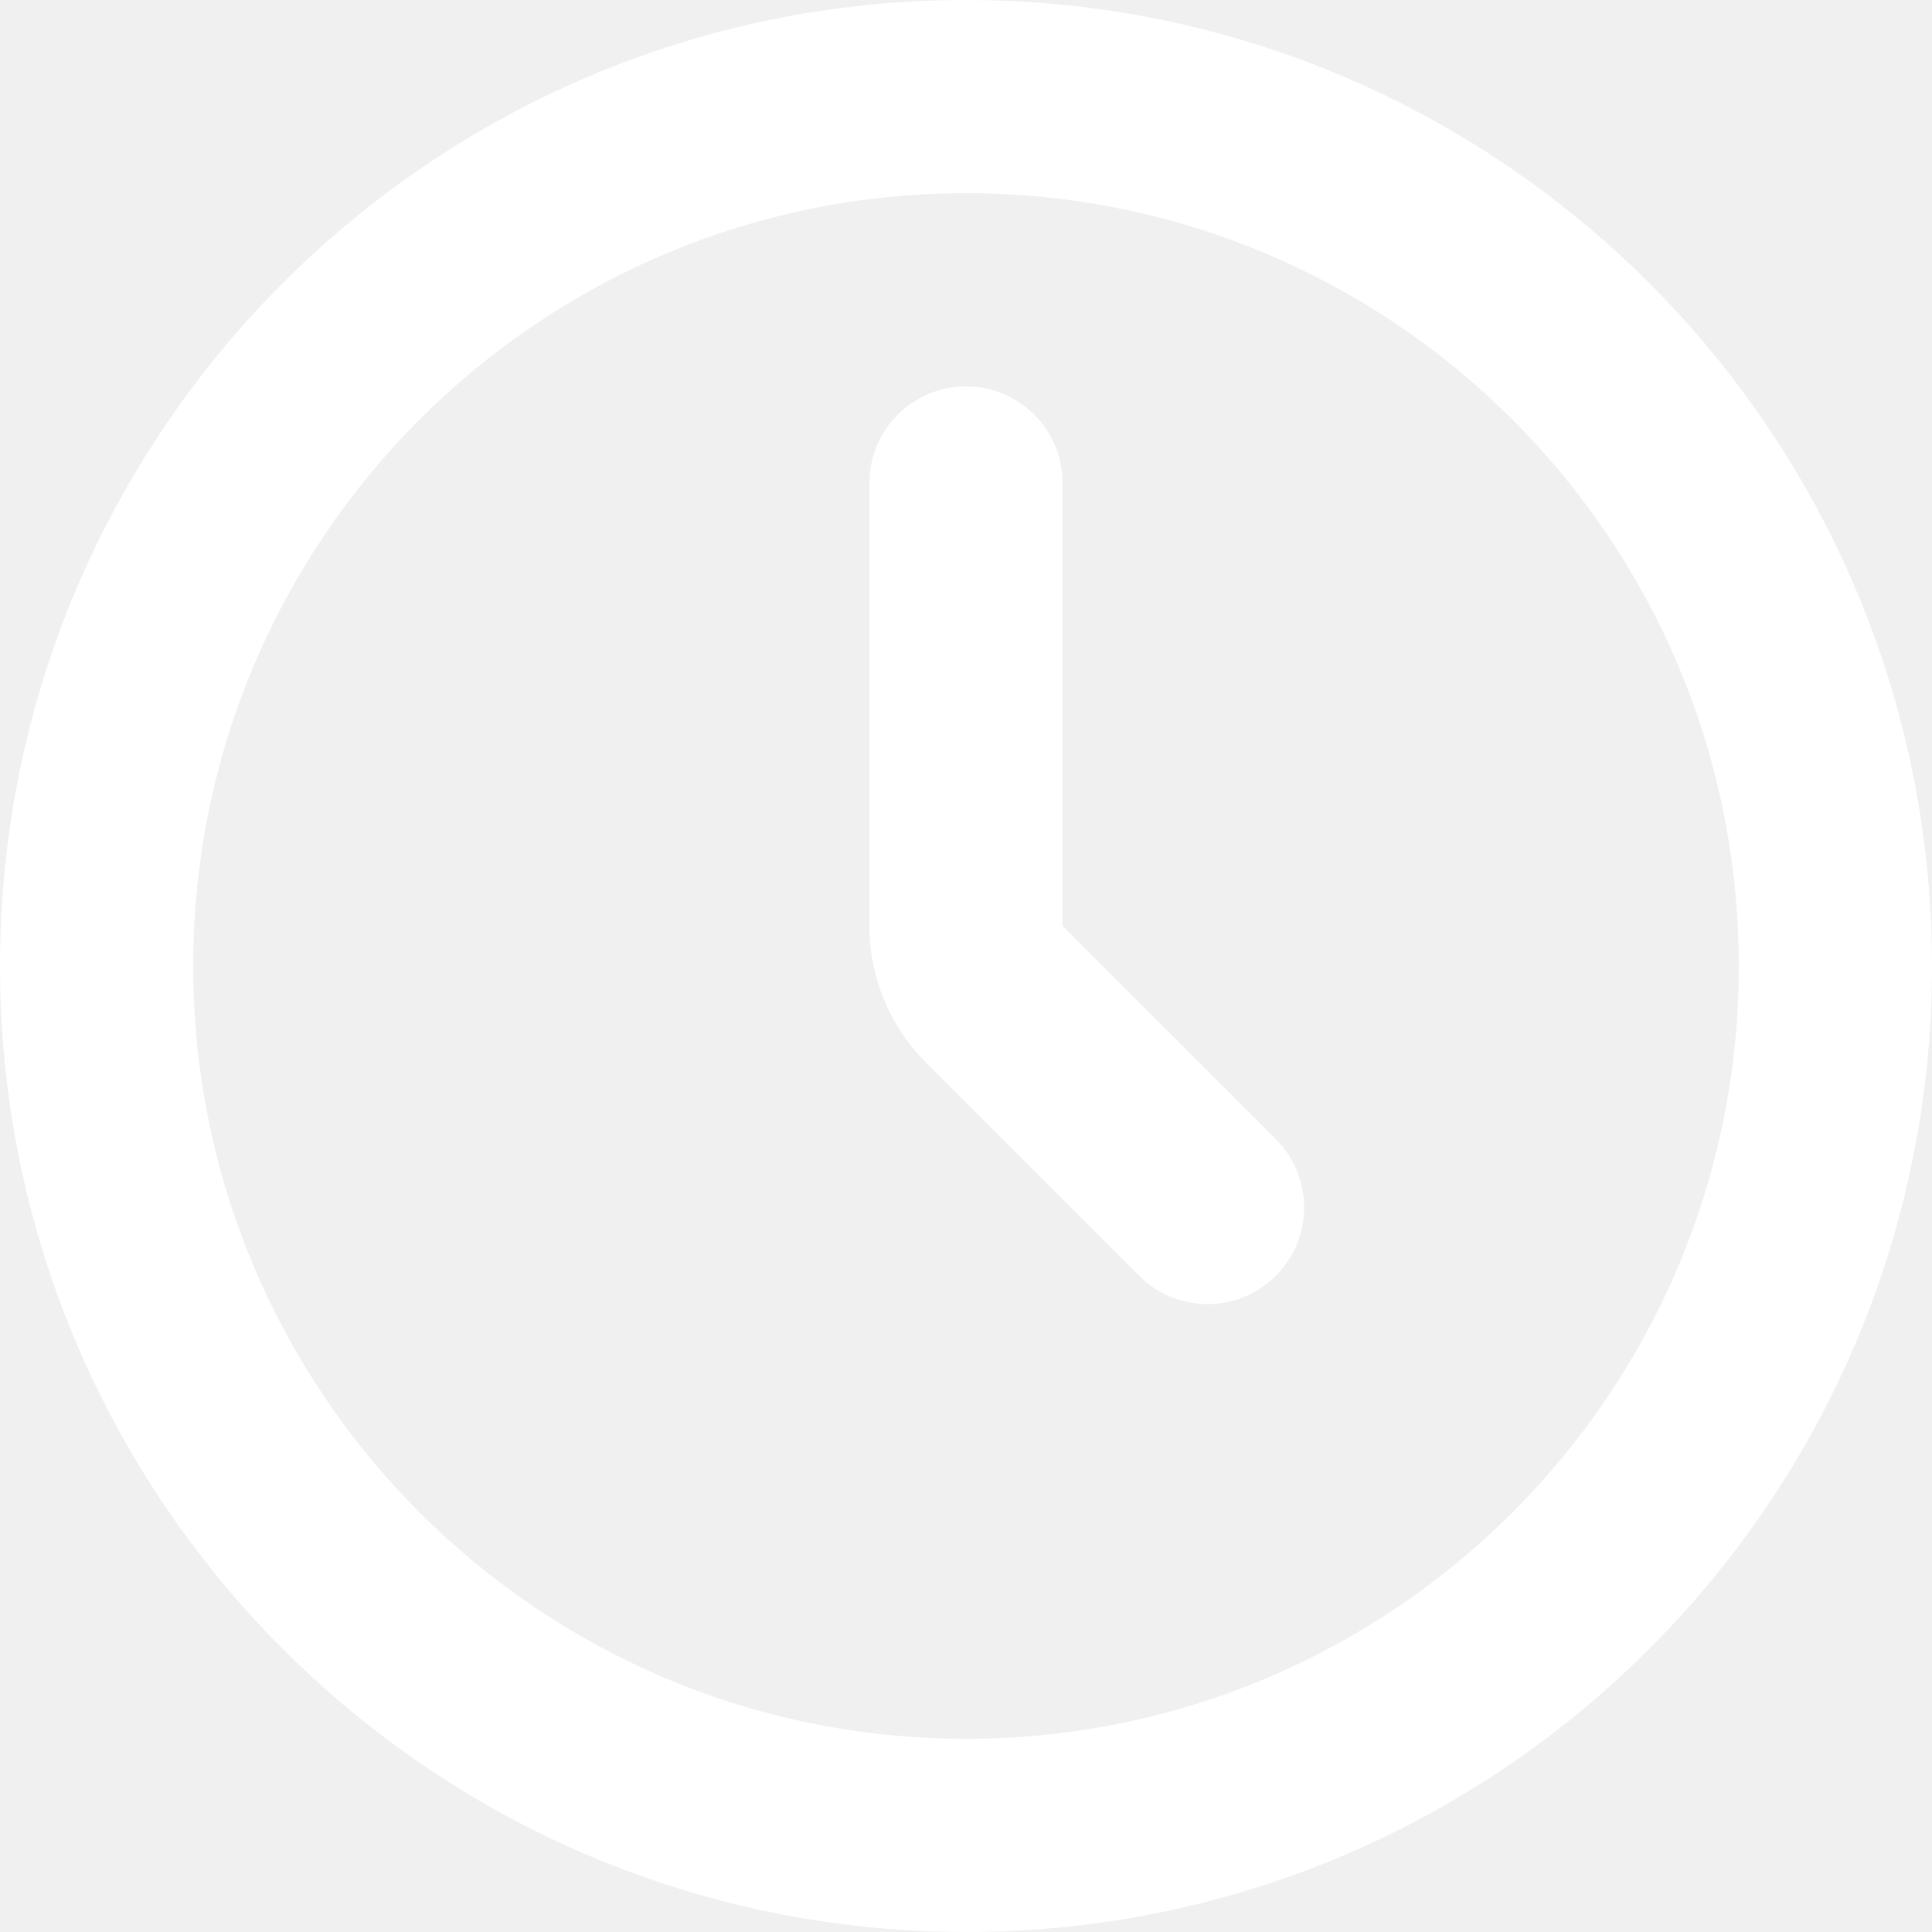
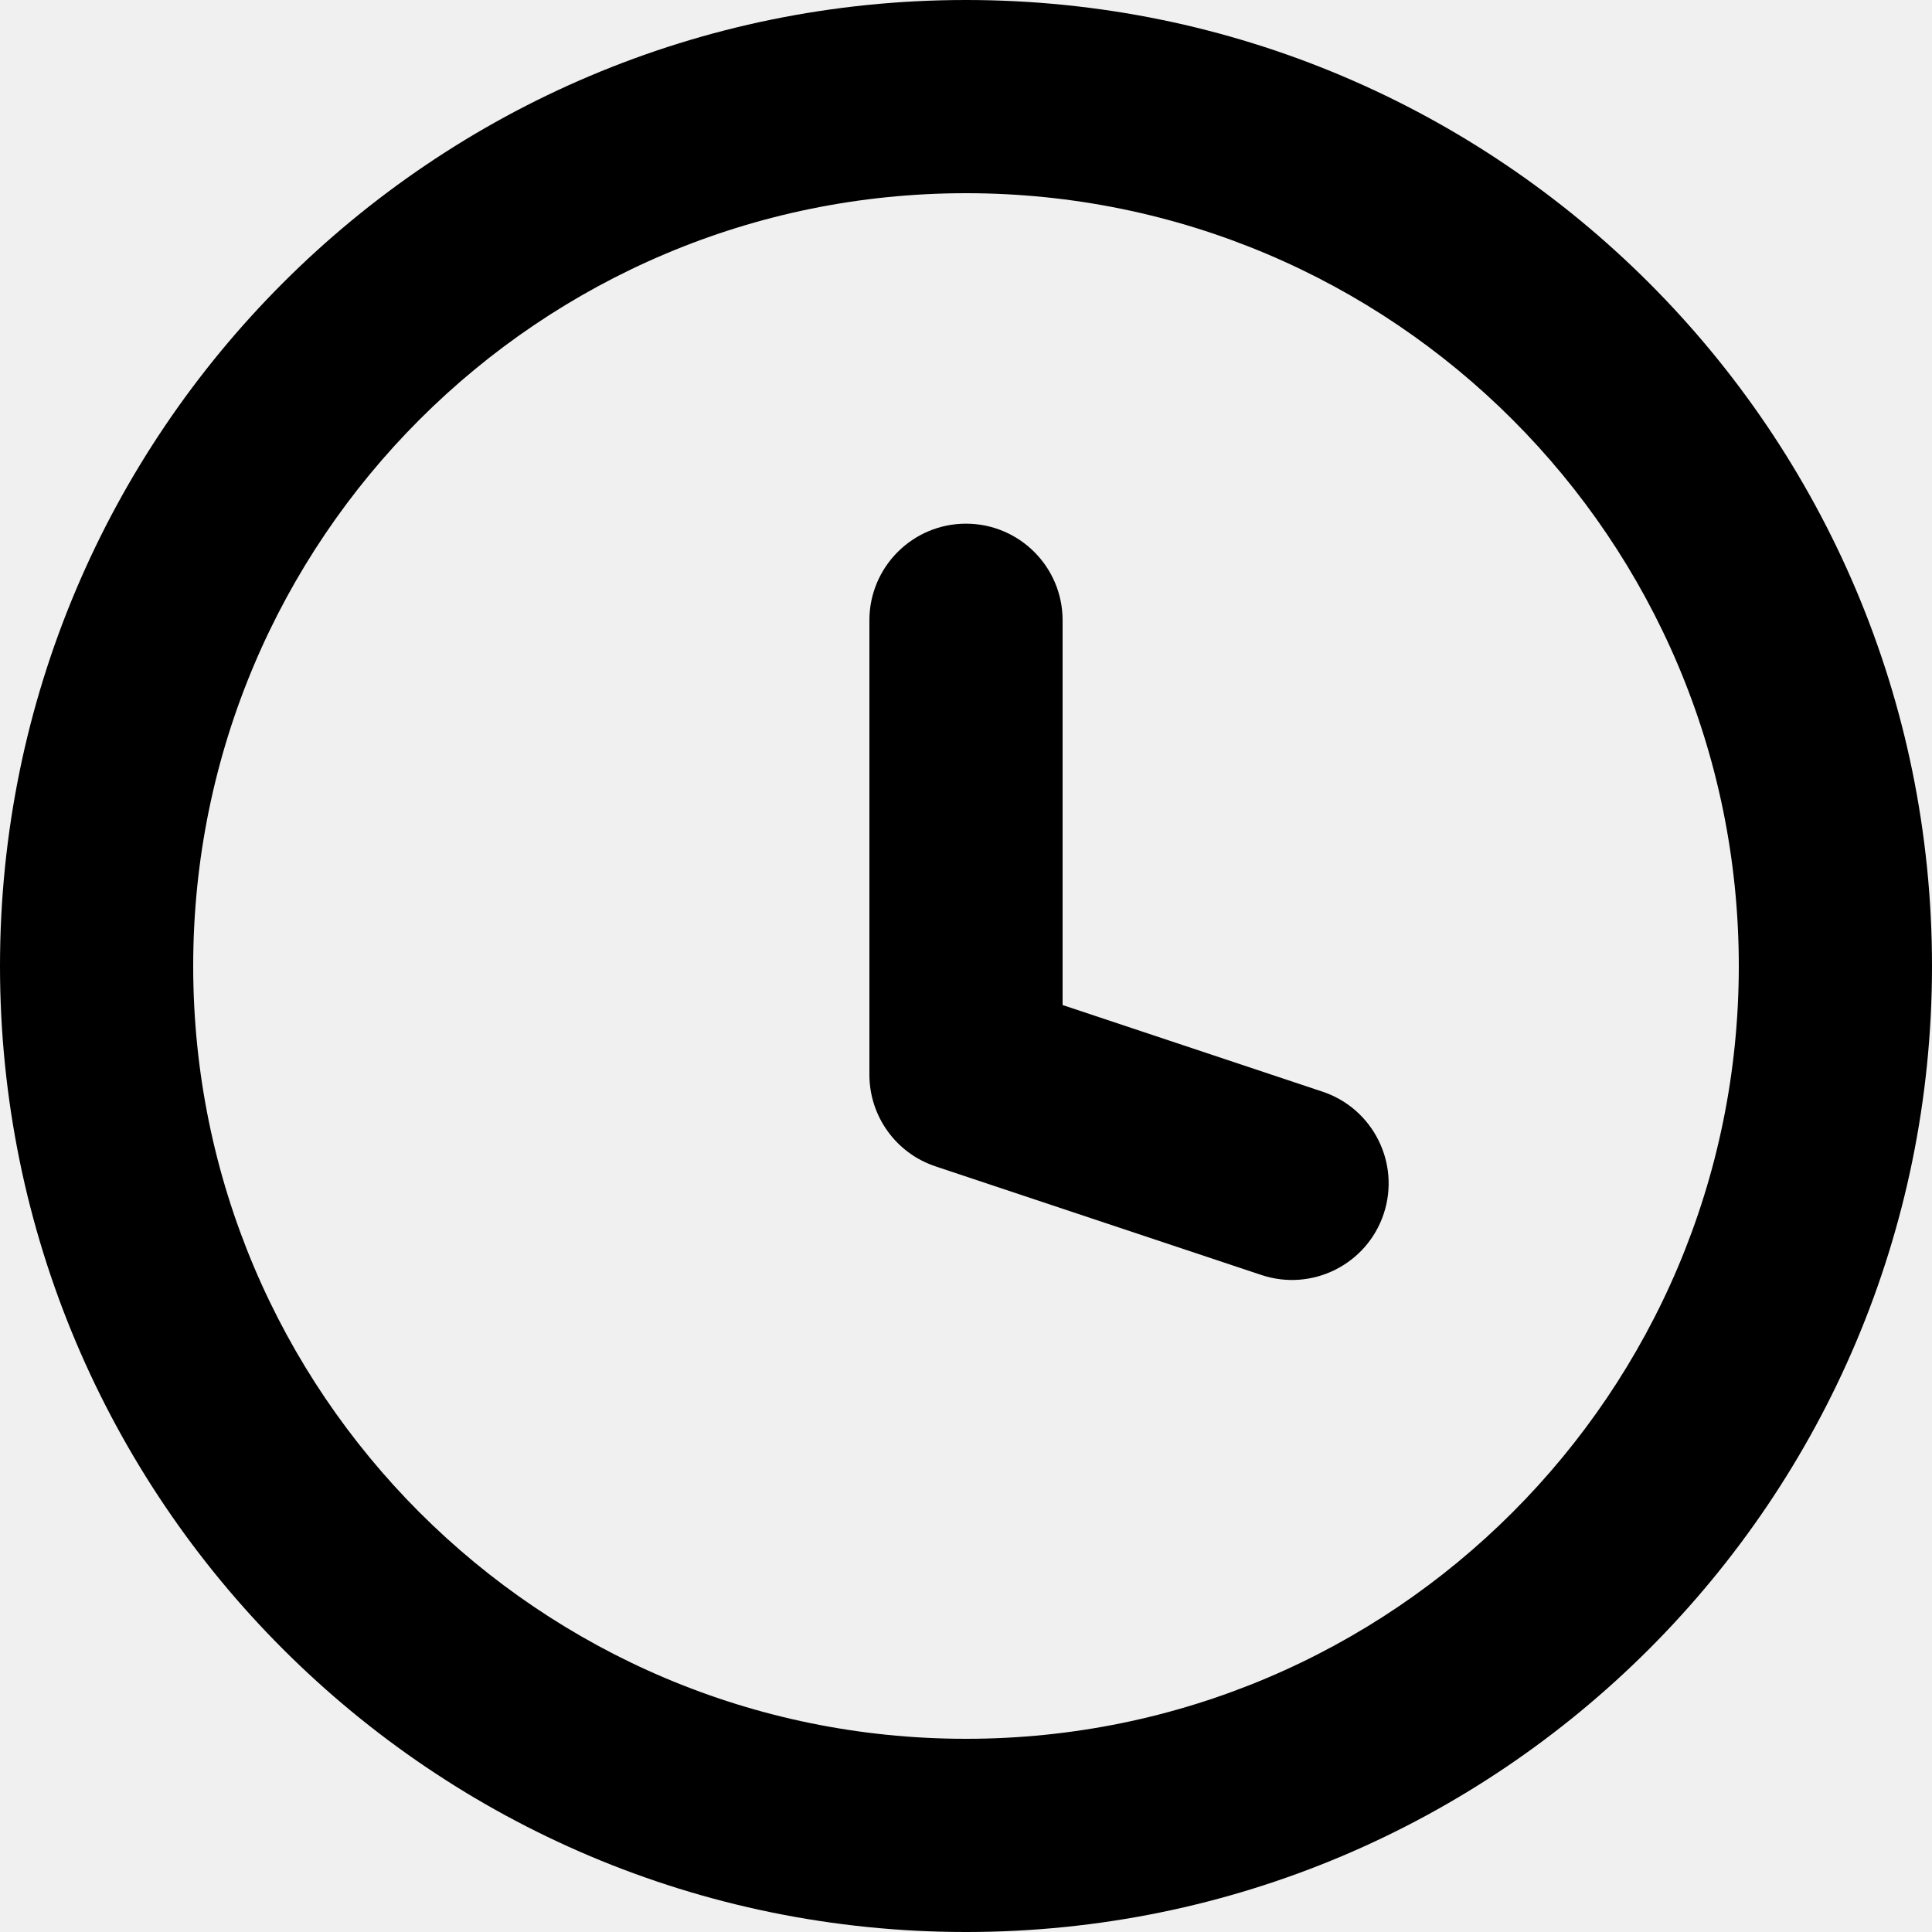
<svg xmlns="http://www.w3.org/2000/svg" width="20" height="20" viewBox="0 0 20 20" fill="none">
-   <path fill-rule="evenodd" clip-rule="evenodd" d="M10 18C14.418 18 18 14.418 18 10C18 5.582 14.418 2 10 2C5.582 2 2 5.582 2 10C2 14.418 5.582 18 10 18ZM10 20C15.523 20 20 15.523 20 10C20 4.477 15.523 0 10 0C4.477 0 0 4.477 0 10C0 15.523 4.477 20 10 20Z" fill="white" />
-   <path fill-rule="evenodd" clip-rule="evenodd" d="M10 4C10.552 4 11 4.448 11 5V9.586L13.207 11.793C13.598 12.183 13.598 12.817 13.207 13.207C12.817 13.598 12.183 13.598 11.793 13.207L9.586 11C9.211 10.625 9 10.116 9 9.586V5C9 4.448 9.448 4 10 4Z" fill="white" />
+   <path d="M13.059 13.199C13.583 13.373 14.149 13.09 14.324 12.566C14.498 12.042 14.215 11.476 13.691 11.301L13.375 12.25L13.059 13.199ZM10 11.125H9C9 11.555 9.275 11.938 9.684 12.074L10 11.125ZM11 6.421C11 5.869 10.552 5.421 10 5.421C9.448 5.421 9 5.869 9 6.421H10H11ZM13.375 12.25L13.691 11.301L10.316 10.176L10 11.125L9.684 12.074L13.059 13.199L13.375 12.25ZM10 11.125H11V6.421H10H9V11.125H10ZM19 10H18C18 14.418 14.418 18 10 18V19V20C15.523 20 20 15.523 20 10H19ZM10 19V18C5.582 18 2 14.418 2 10H1H0C0 15.523 4.477 20 10 20V19ZM1 10H2C2 5.582 5.582 2 10 2V1V0C4.477 0 0 4.477 0 10H1ZM10 1V2C14.418 2 18 5.582 18 10H19H20C20 4.477 15.523 0 10 0V1Z" fill="black" />
</svg>
